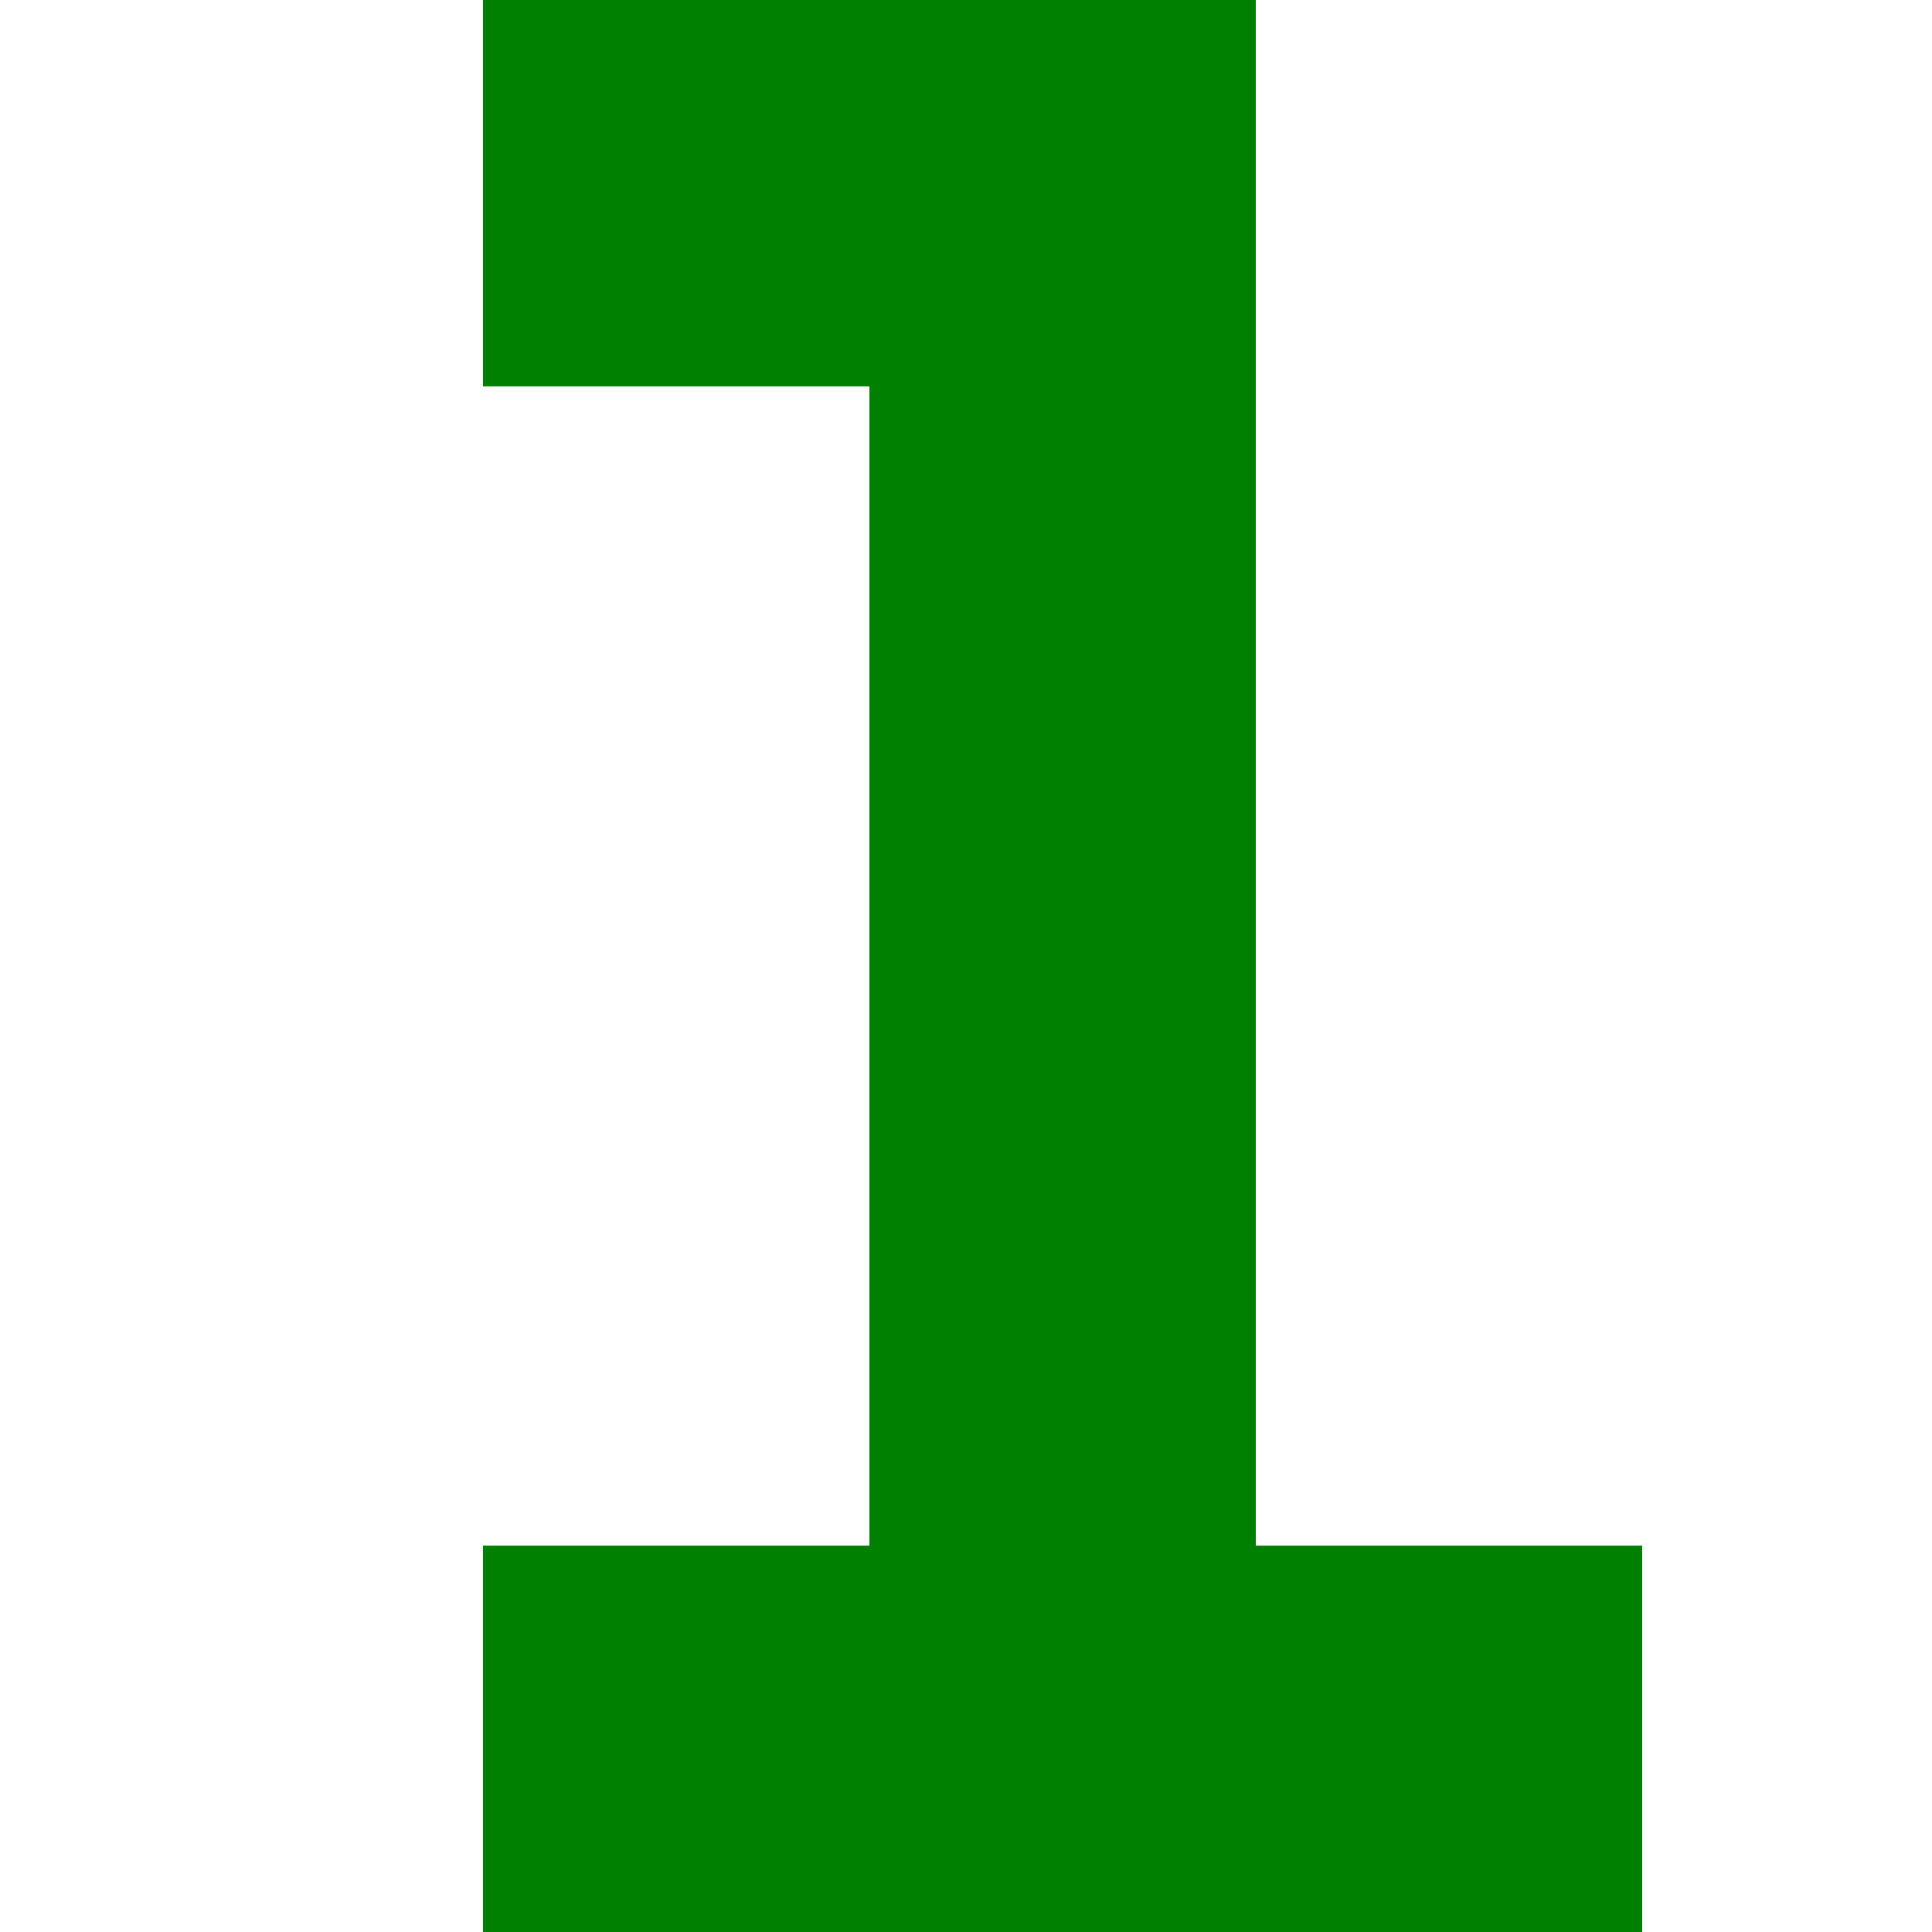
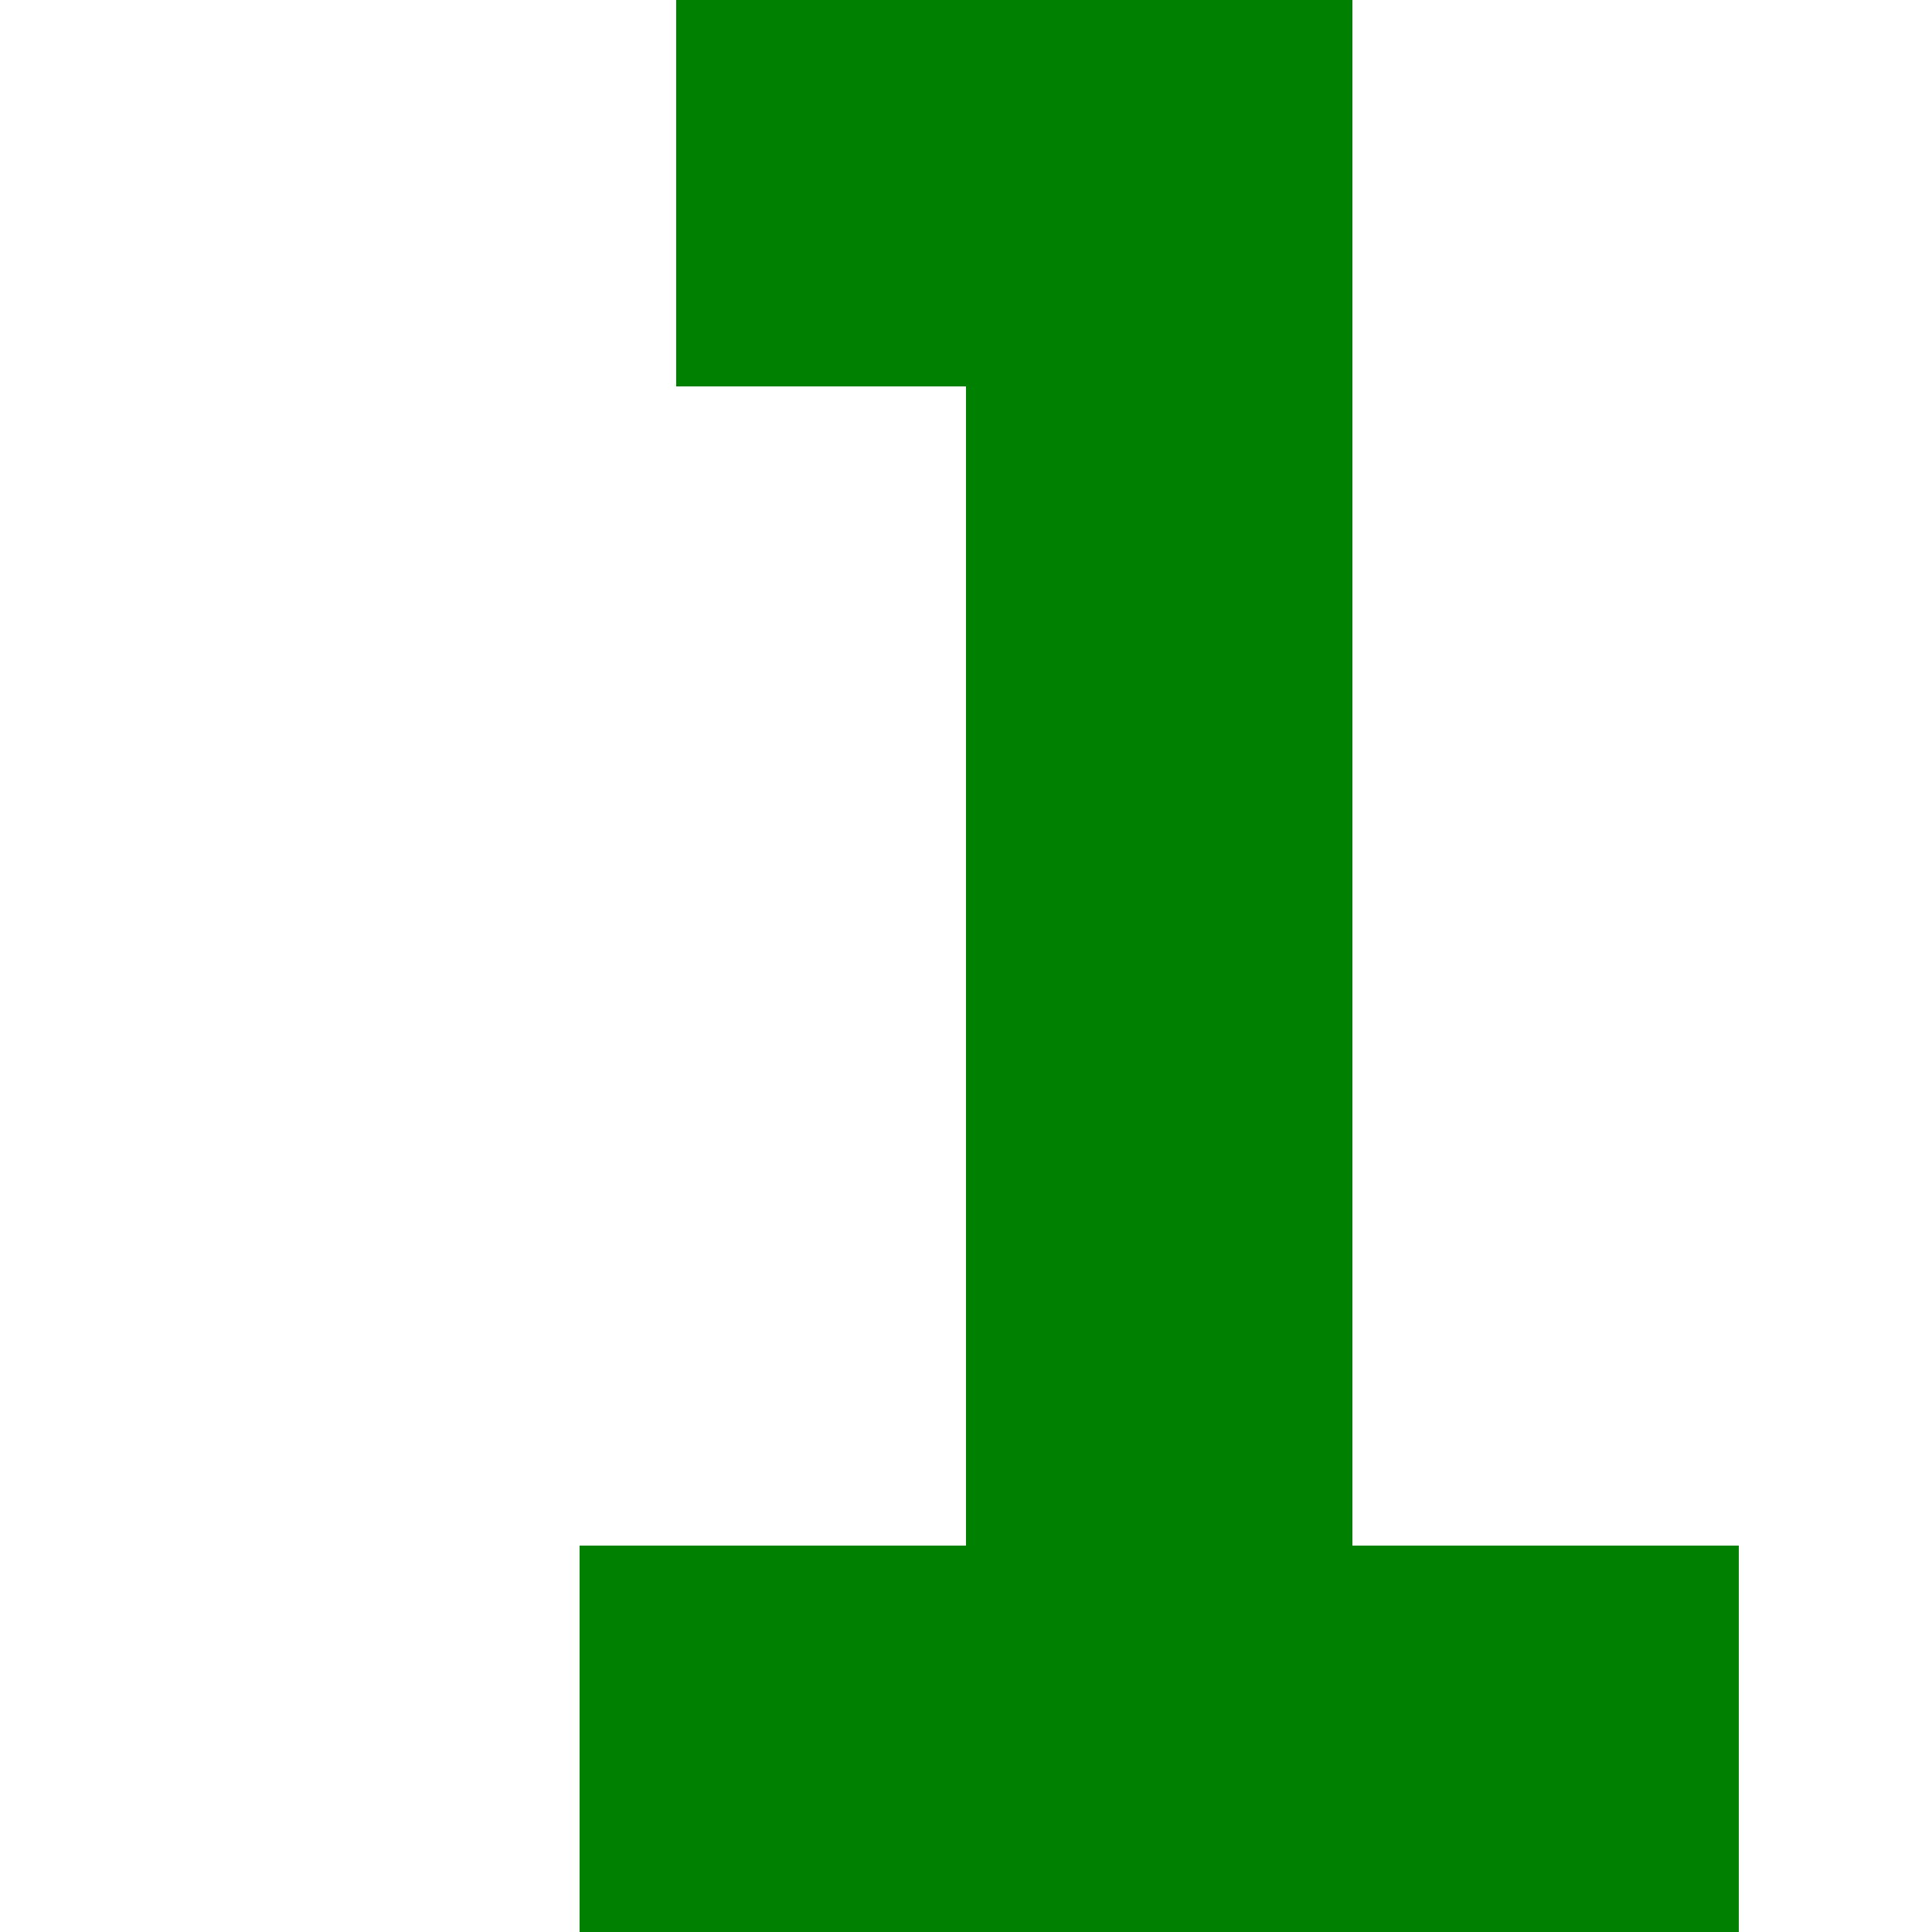
<svg xmlns="http://www.w3.org/2000/svg" version="1.1" baseProfile="full" width="100" height="100">
-   <path d="M 25,0            h 40            v 80            h 20            v 20            h -60            v -20            h 20            v -60            h -20" fill="green" stroke="none" />
+   <path d="M 35,0            h 35            v 80            h 20            v 20            h -60            v -20            h 20            v -60            h -15" fill="green" stroke="none" />
</svg>
